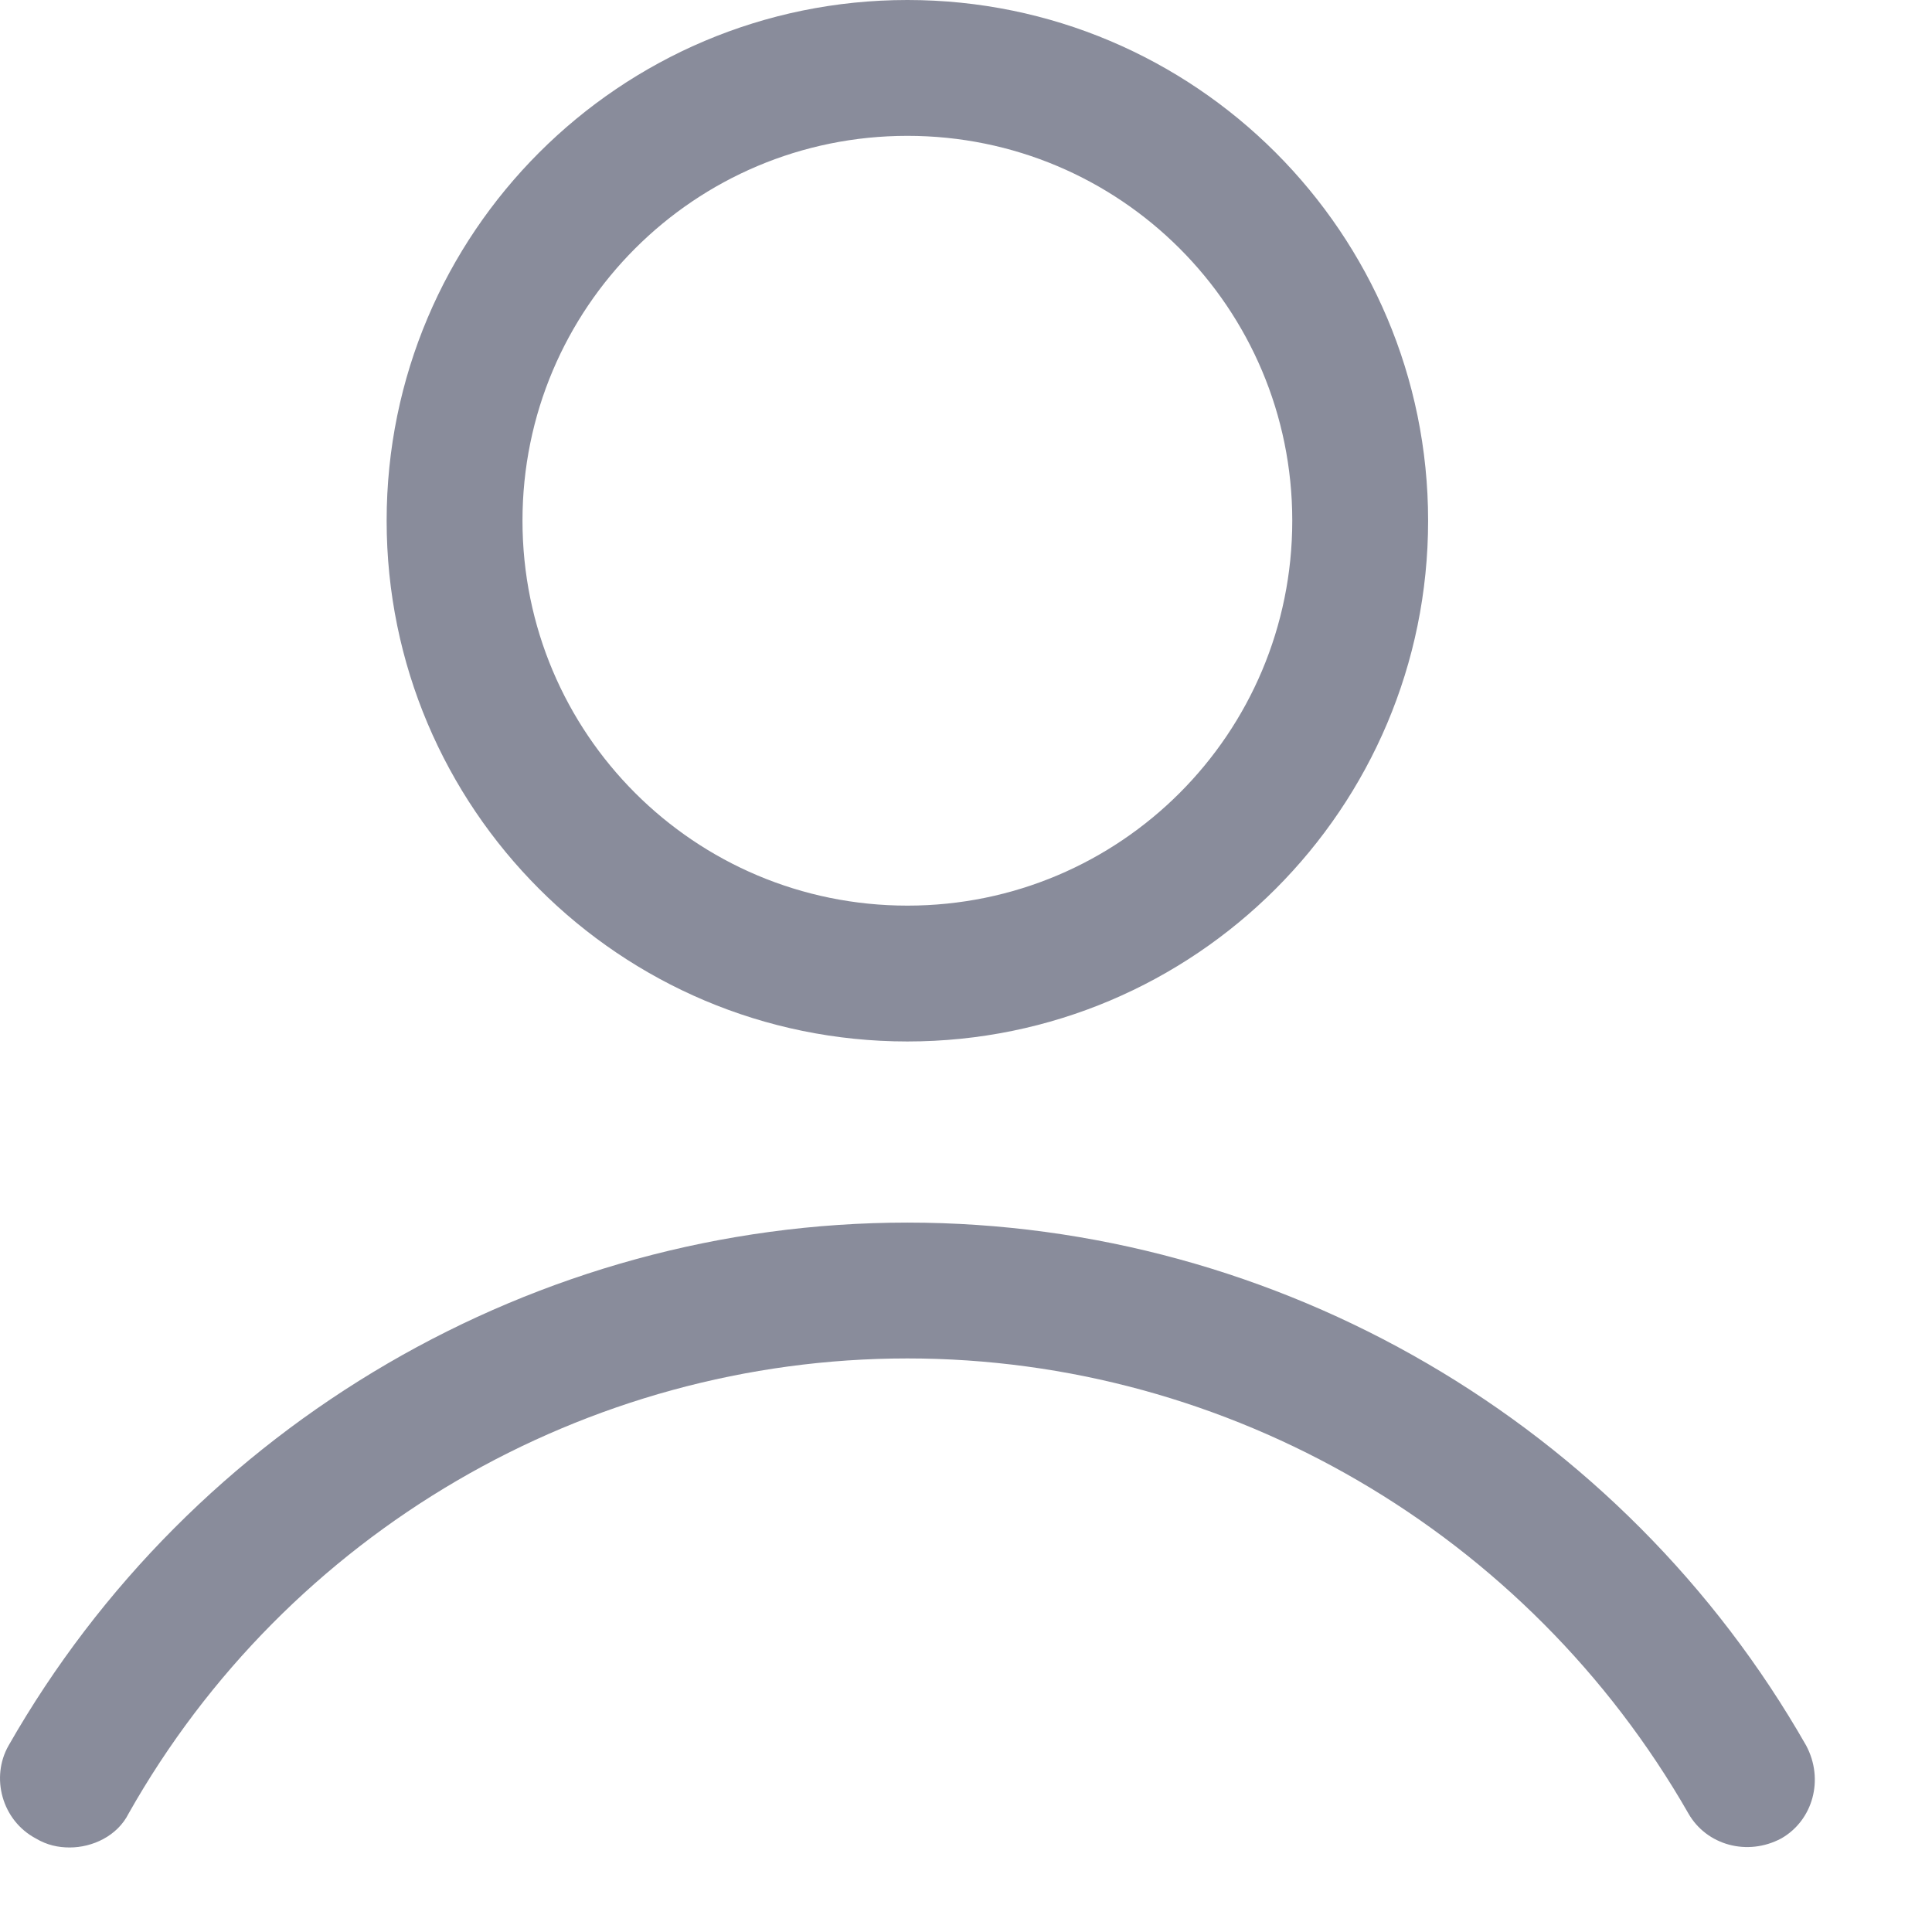
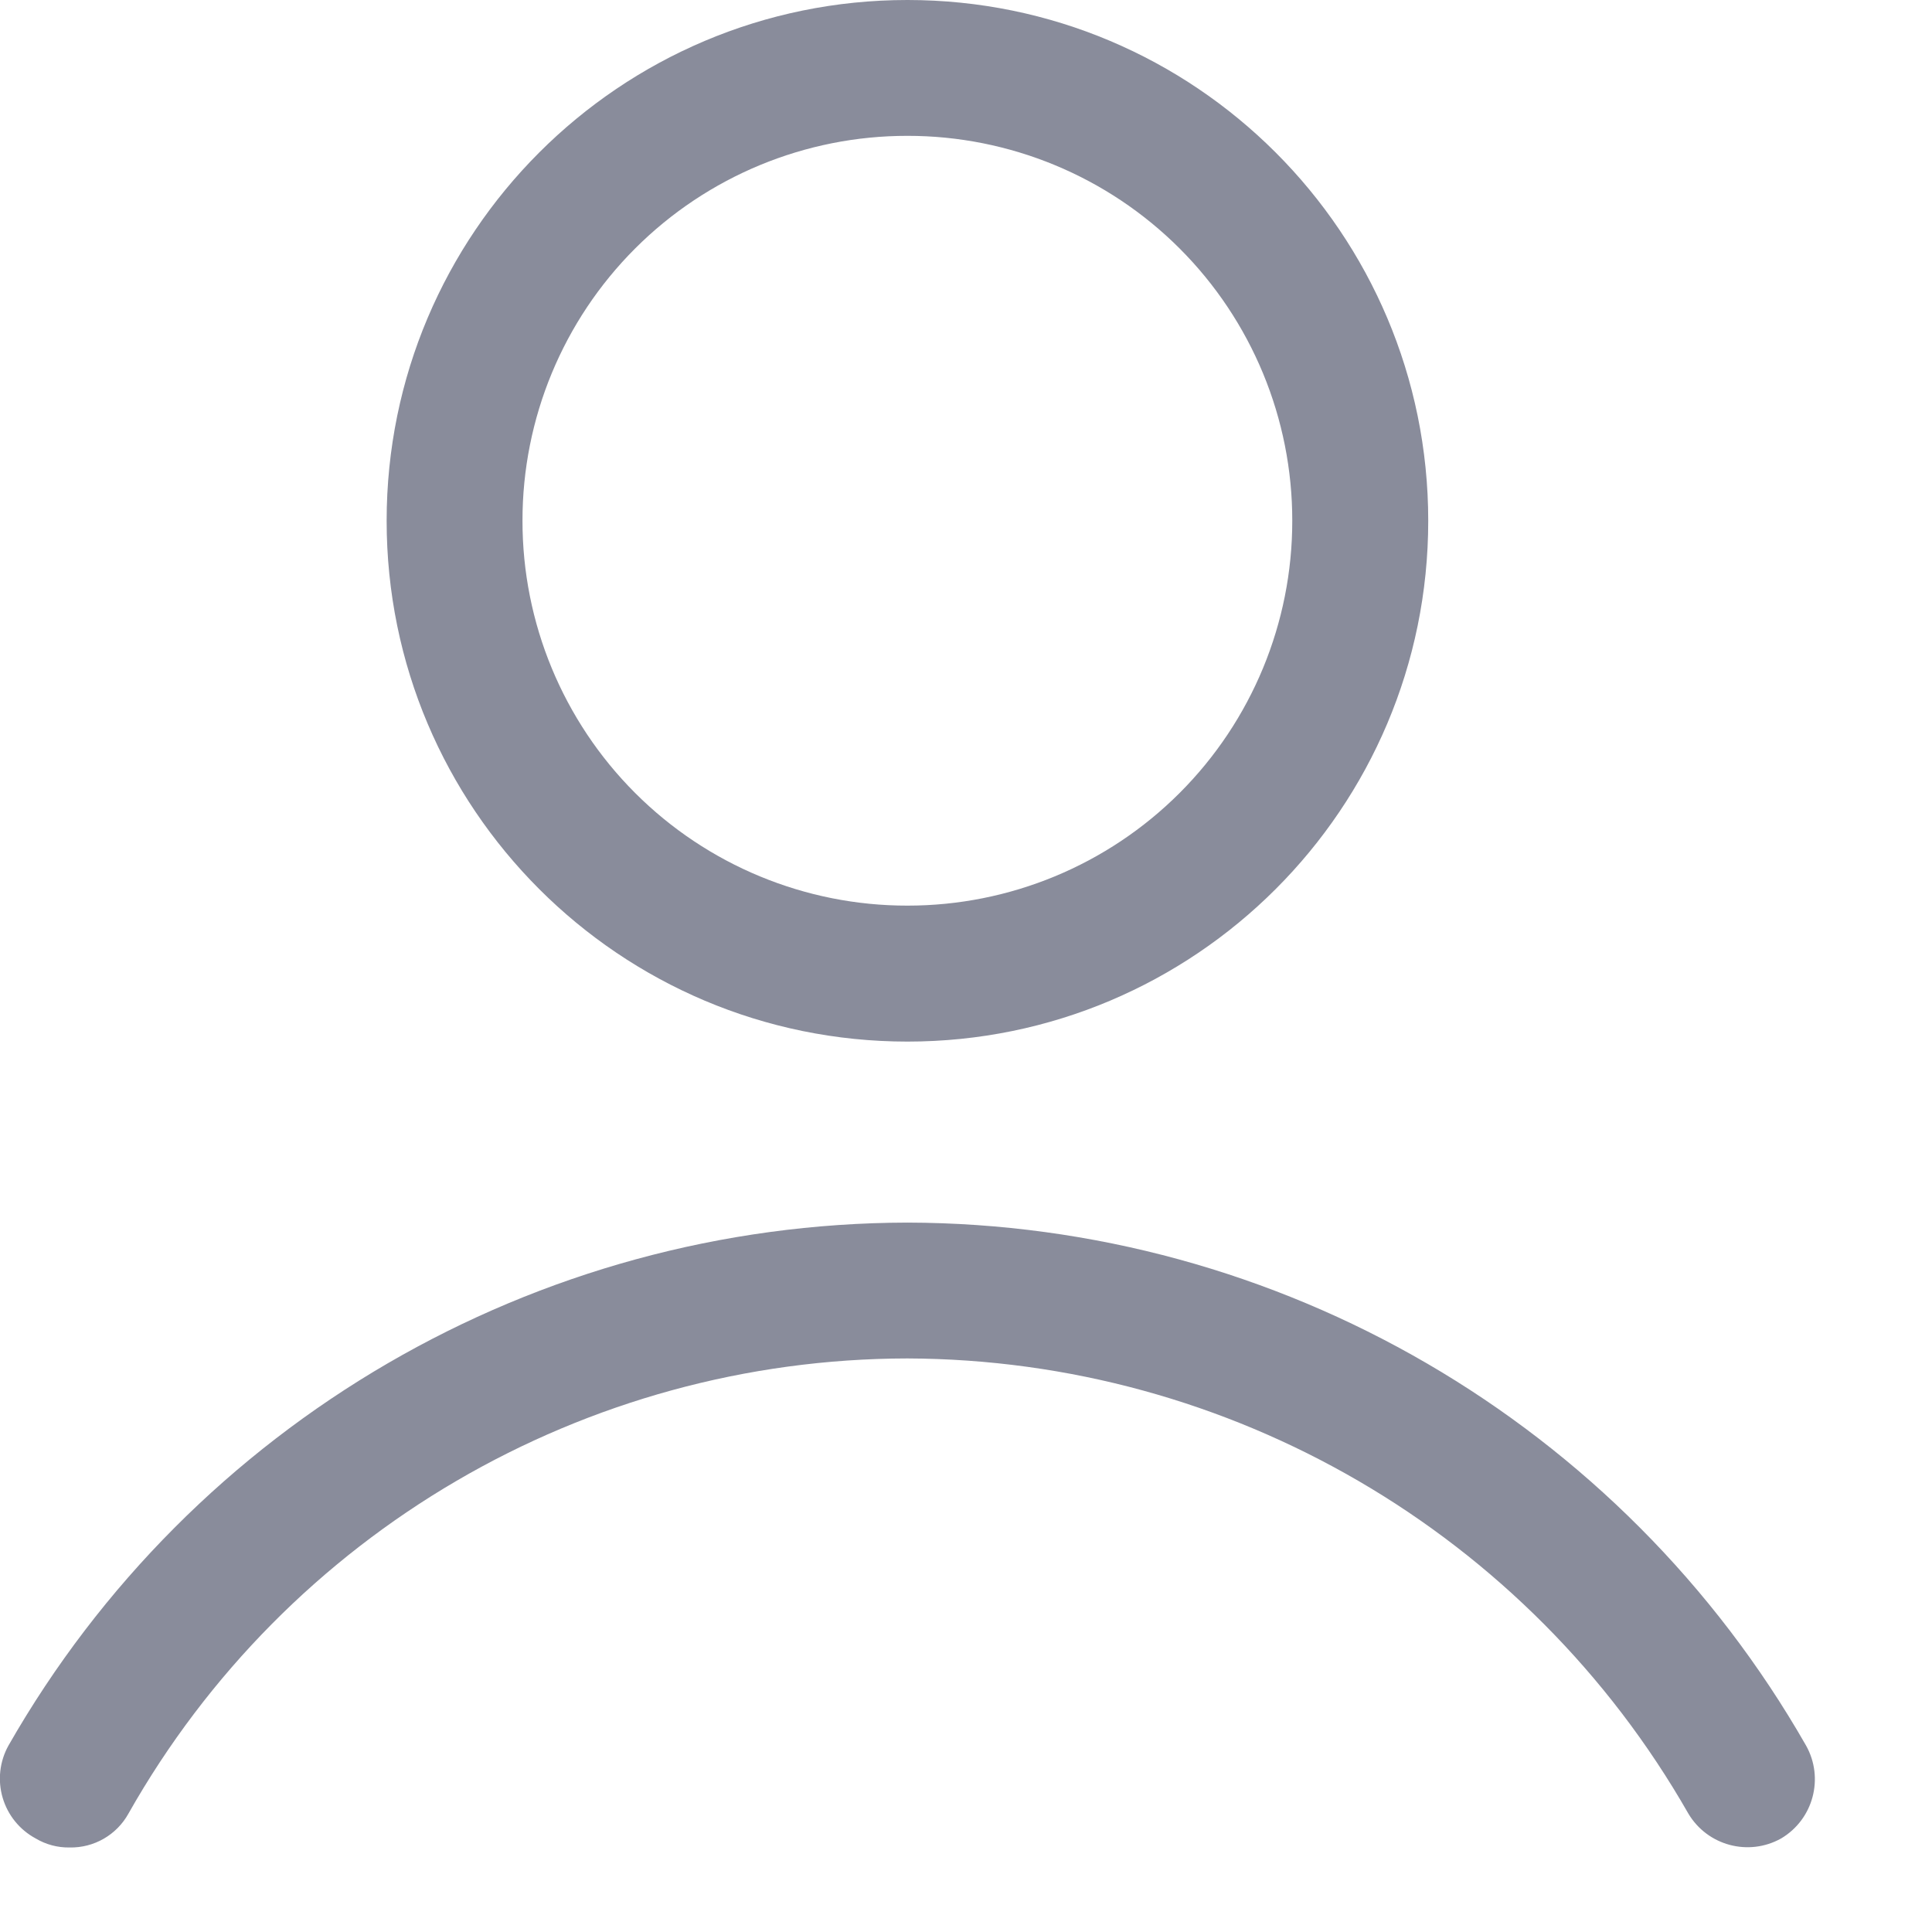
- <svg xmlns="http://www.w3.org/2000/svg" width="16" height="16" viewBox="0 0 16 16" fill="none">
-   <path d="M7.515 0C5.133 0 3.202 1.931 3.202 4.312C3.202 6.694 5.133 8.625 7.515 8.625C9.896 8.625 11.827 6.694 11.827 4.312C11.827 1.931 9.896 0 7.515 0ZM7.515 1.125C9.277 1.125 10.702 2.55 10.702 4.312C10.702 6.075 9.277 7.5 7.515 7.5C5.752 7.5 4.327 6.075 4.327 4.312C4.327 2.55 5.752 1.125 7.515 1.125ZM7.515 10.125C4.44 10.125 1.59 11.794 0.071 14.456C-0.079 14.719 0.015 15.075 0.296 15.225C0.39 15.281 0.483 15.3 0.577 15.3C0.765 15.3 0.971 15.206 1.065 15.019C2.377 12.694 4.852 11.25 7.515 11.25C10.177 11.25 12.652 12.694 13.983 15.019C14.133 15.281 14.471 15.375 14.752 15.225C15.014 15.075 15.108 14.737 14.958 14.456C13.44 11.794 10.59 10.125 7.515 10.125Z" fill="#898C9B" />
+ <svg xmlns="http://www.w3.org/2000/svg" fill="none" viewBox="0 0 16 16">
+   <path fill="#898C9B" d="M7.515 0a4.313 4.313 0 100 8.626 4.313 4.313 0 000-8.626zm0 1.125a3.185 3.185 0 013.187 3.188A3.185 3.185 0 017.515 7.5a3.185 3.185 0 01-3.188-3.188 3.185 3.185 0 013.188-3.187zm0 9A8.595 8.595 0 00.07 14.456a.563.563 0 00.225.769.53.53 0 00.281.075.544.544 0 00.488-.281 7.423 7.423 0 016.45-3.769 7.476 7.476 0 016.468 3.769.57.57 0 00.769.206.57.57 0 00.206-.769 8.595 8.595 0 00-7.443-4.331z" />
</svg>
